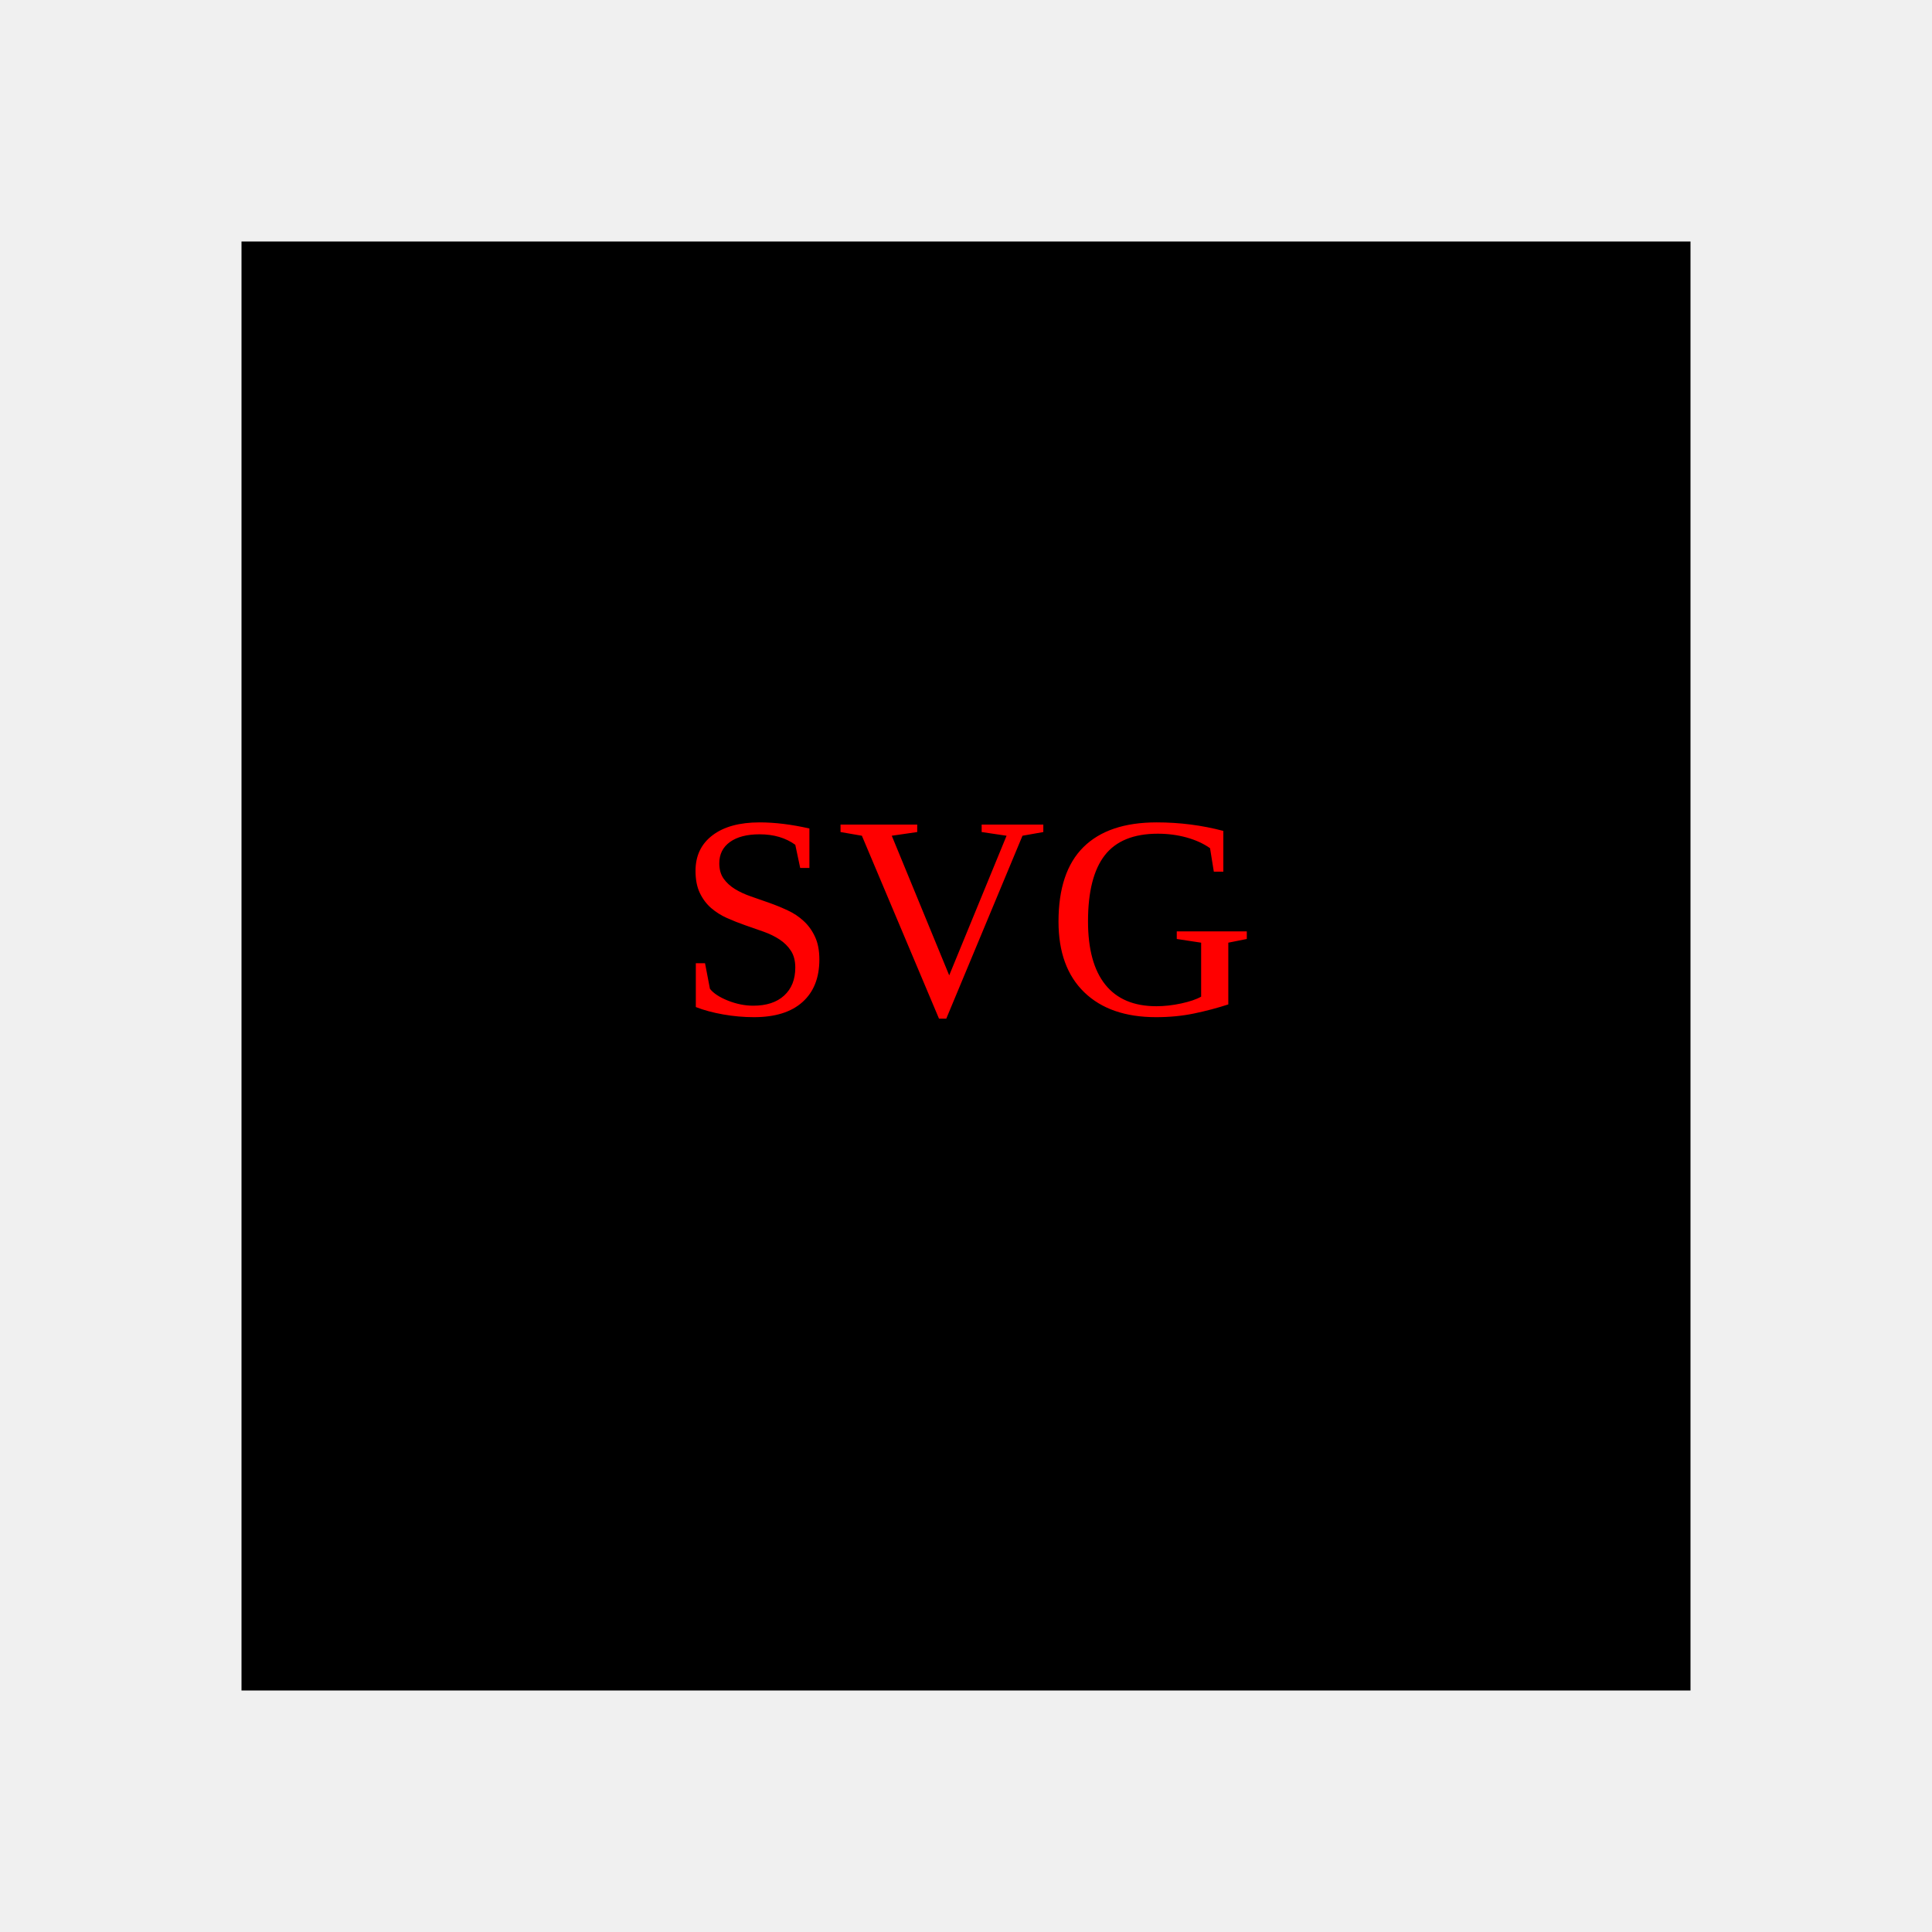
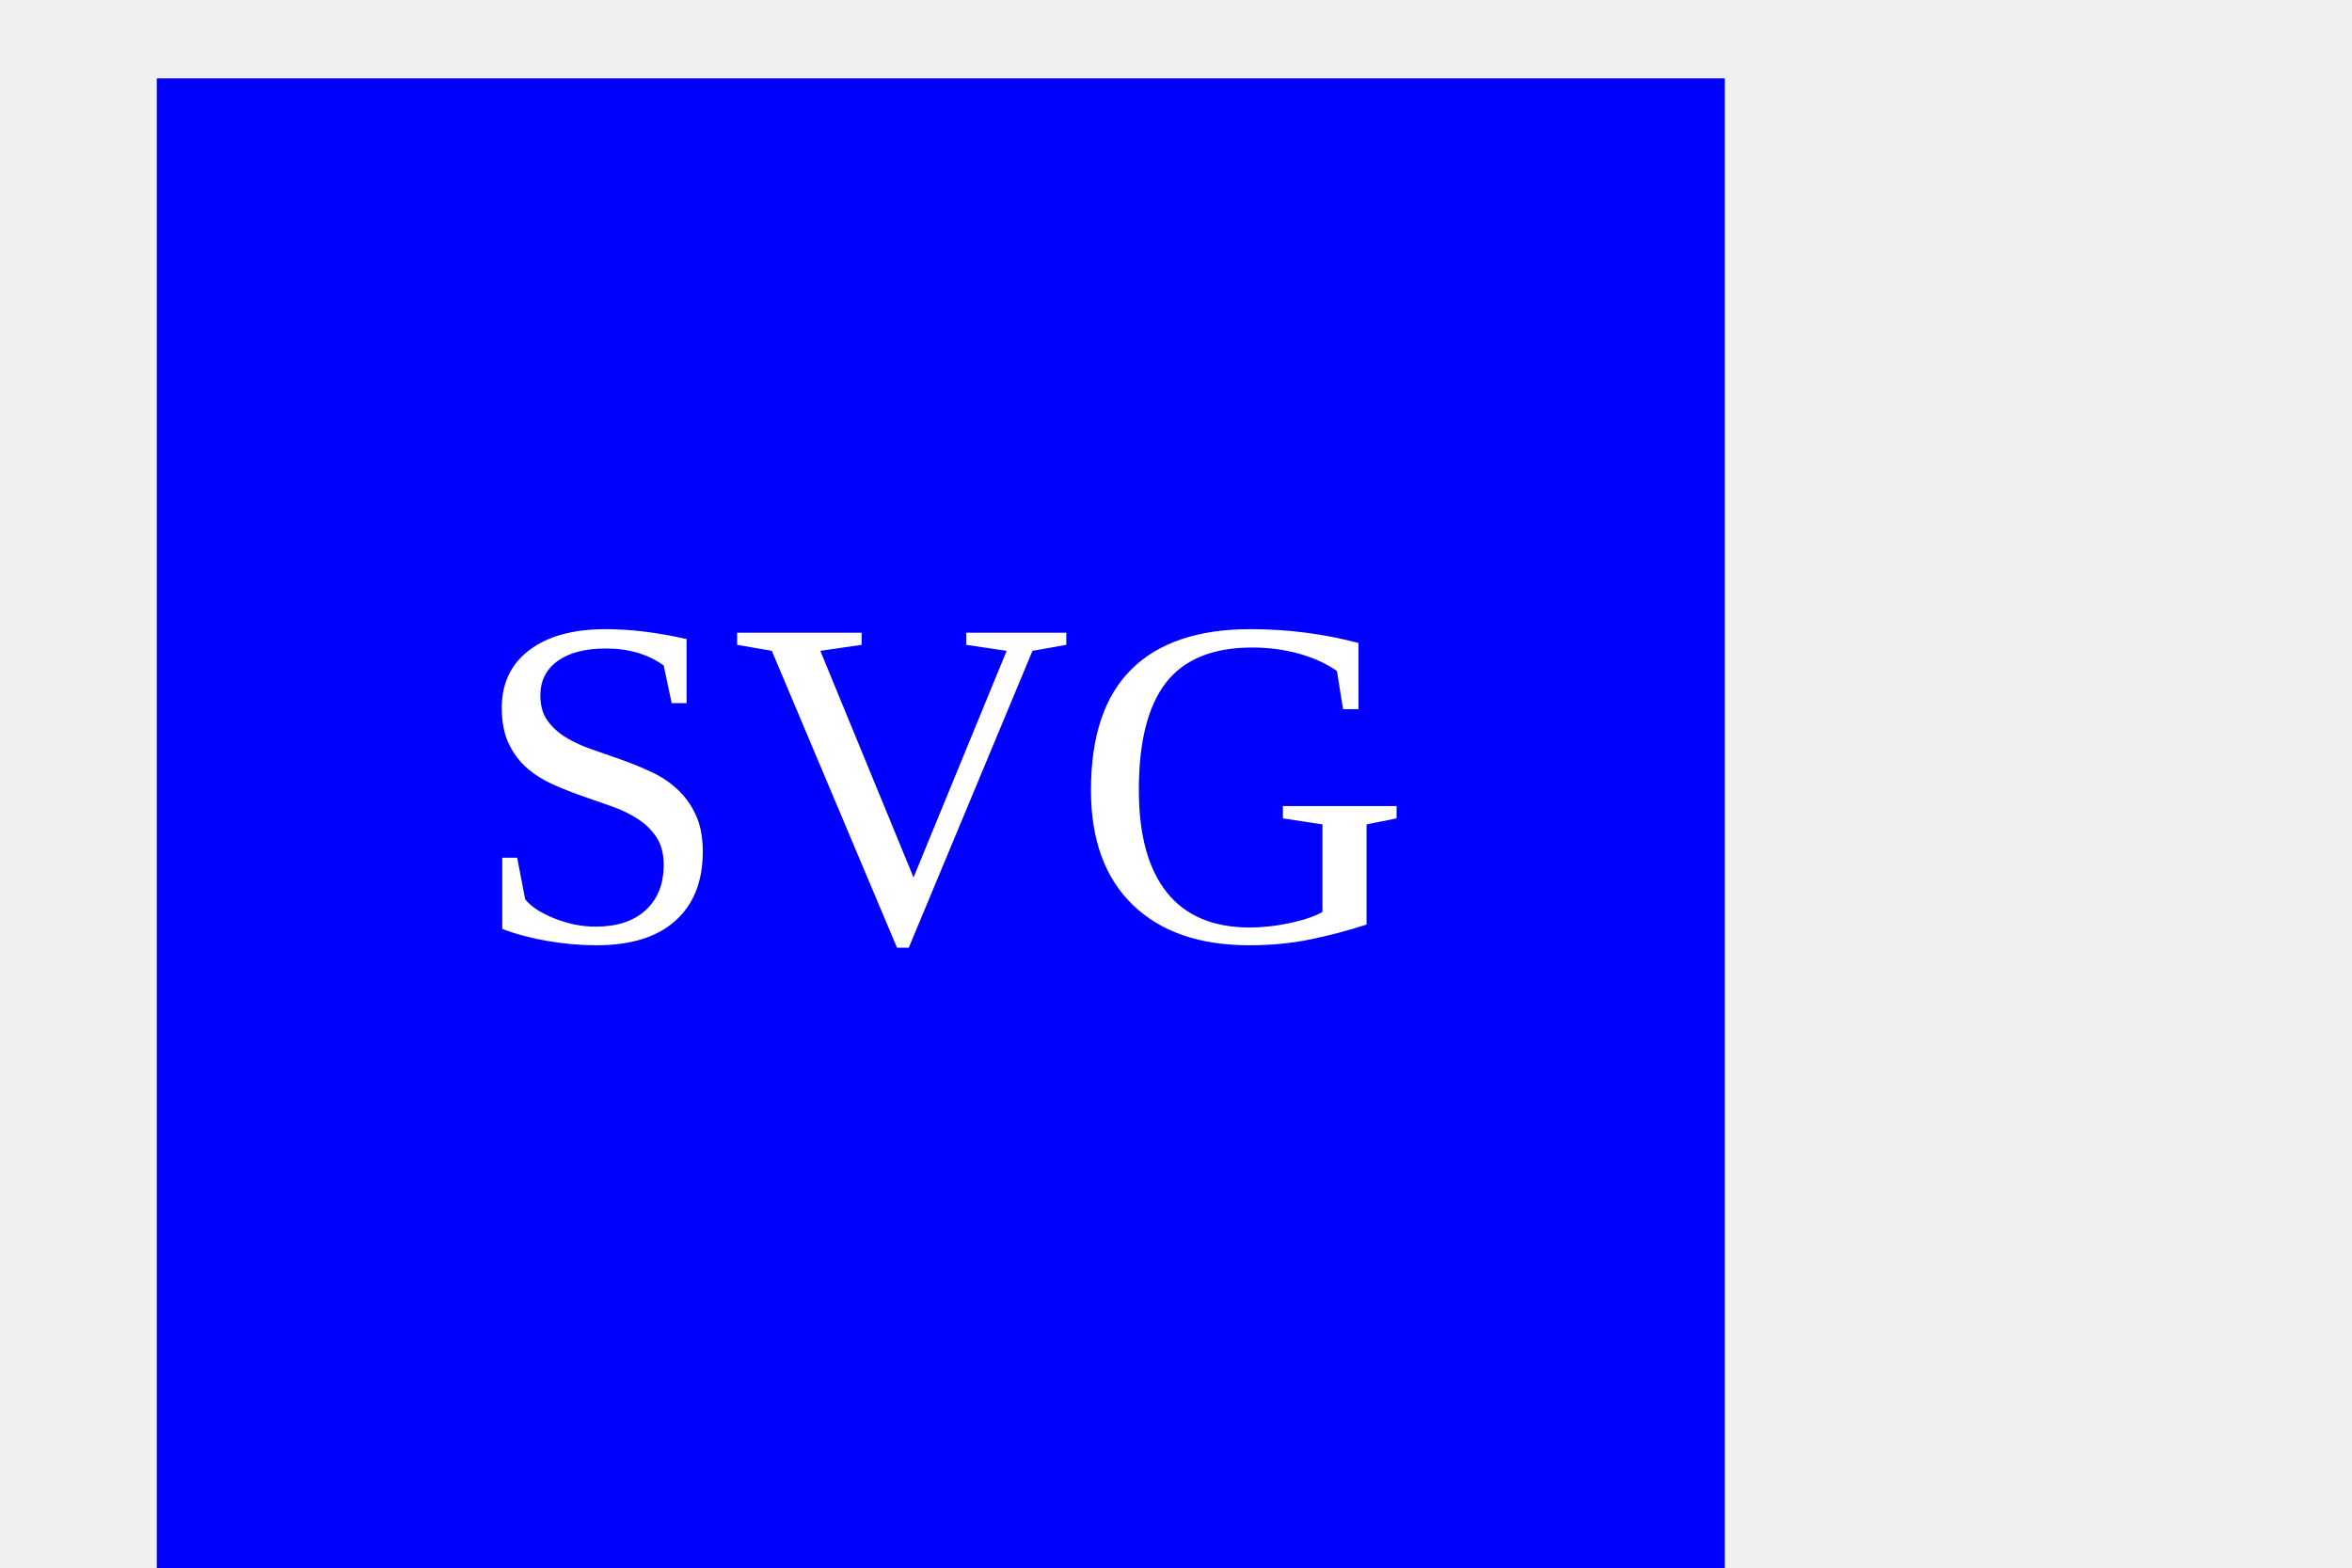
- <svg xmlns="http://www.w3.org/2000/svg" version="1.1" width="400" height="400">
-   <rect x="50" y="50" width="300" height="300" fill="black" />
-   <text x="200" y="210" font-size="60" text-anchor="middle" fill="red">SVG</text>
+ <svg xmlns="http://www.w3.org/2000/svg" version="1.1" width="300" height="200">
+   <rect x="20" y="10" width="200" height="200" fill="blue" />
+   <text x="120" y="120" font-size="60" text-anchor="middle" fill="white">SVG</text>
</svg>
